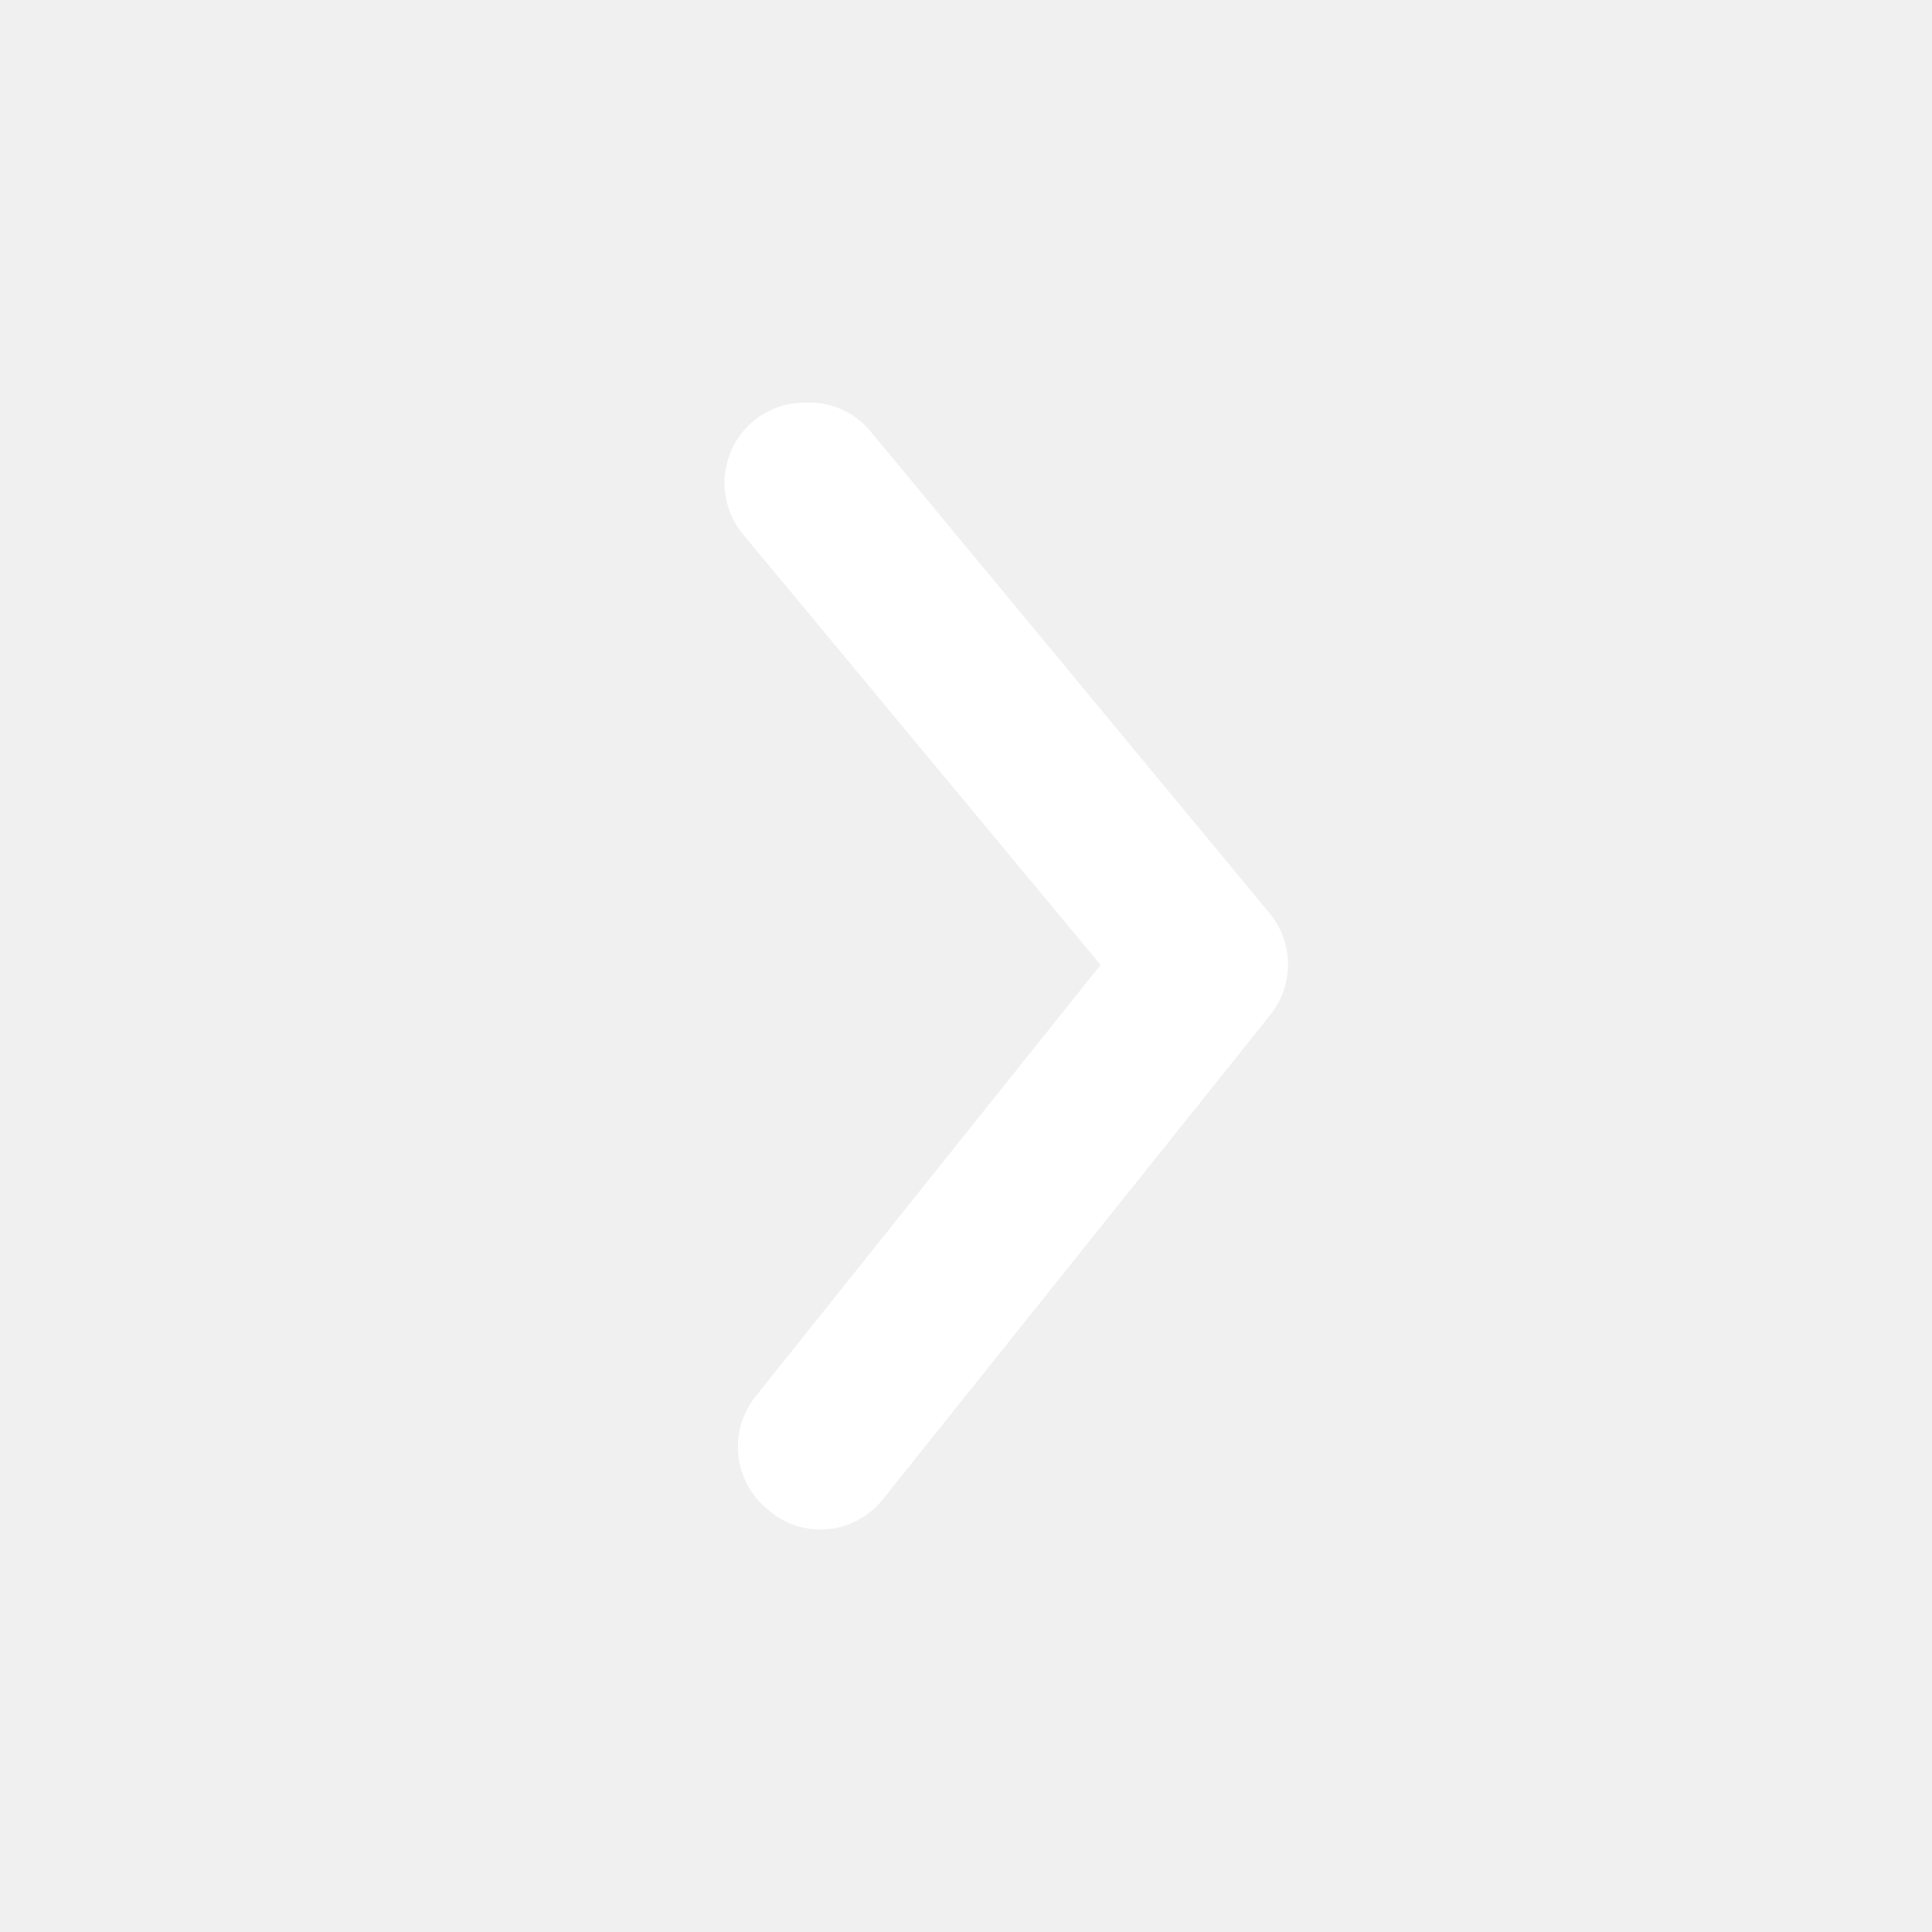
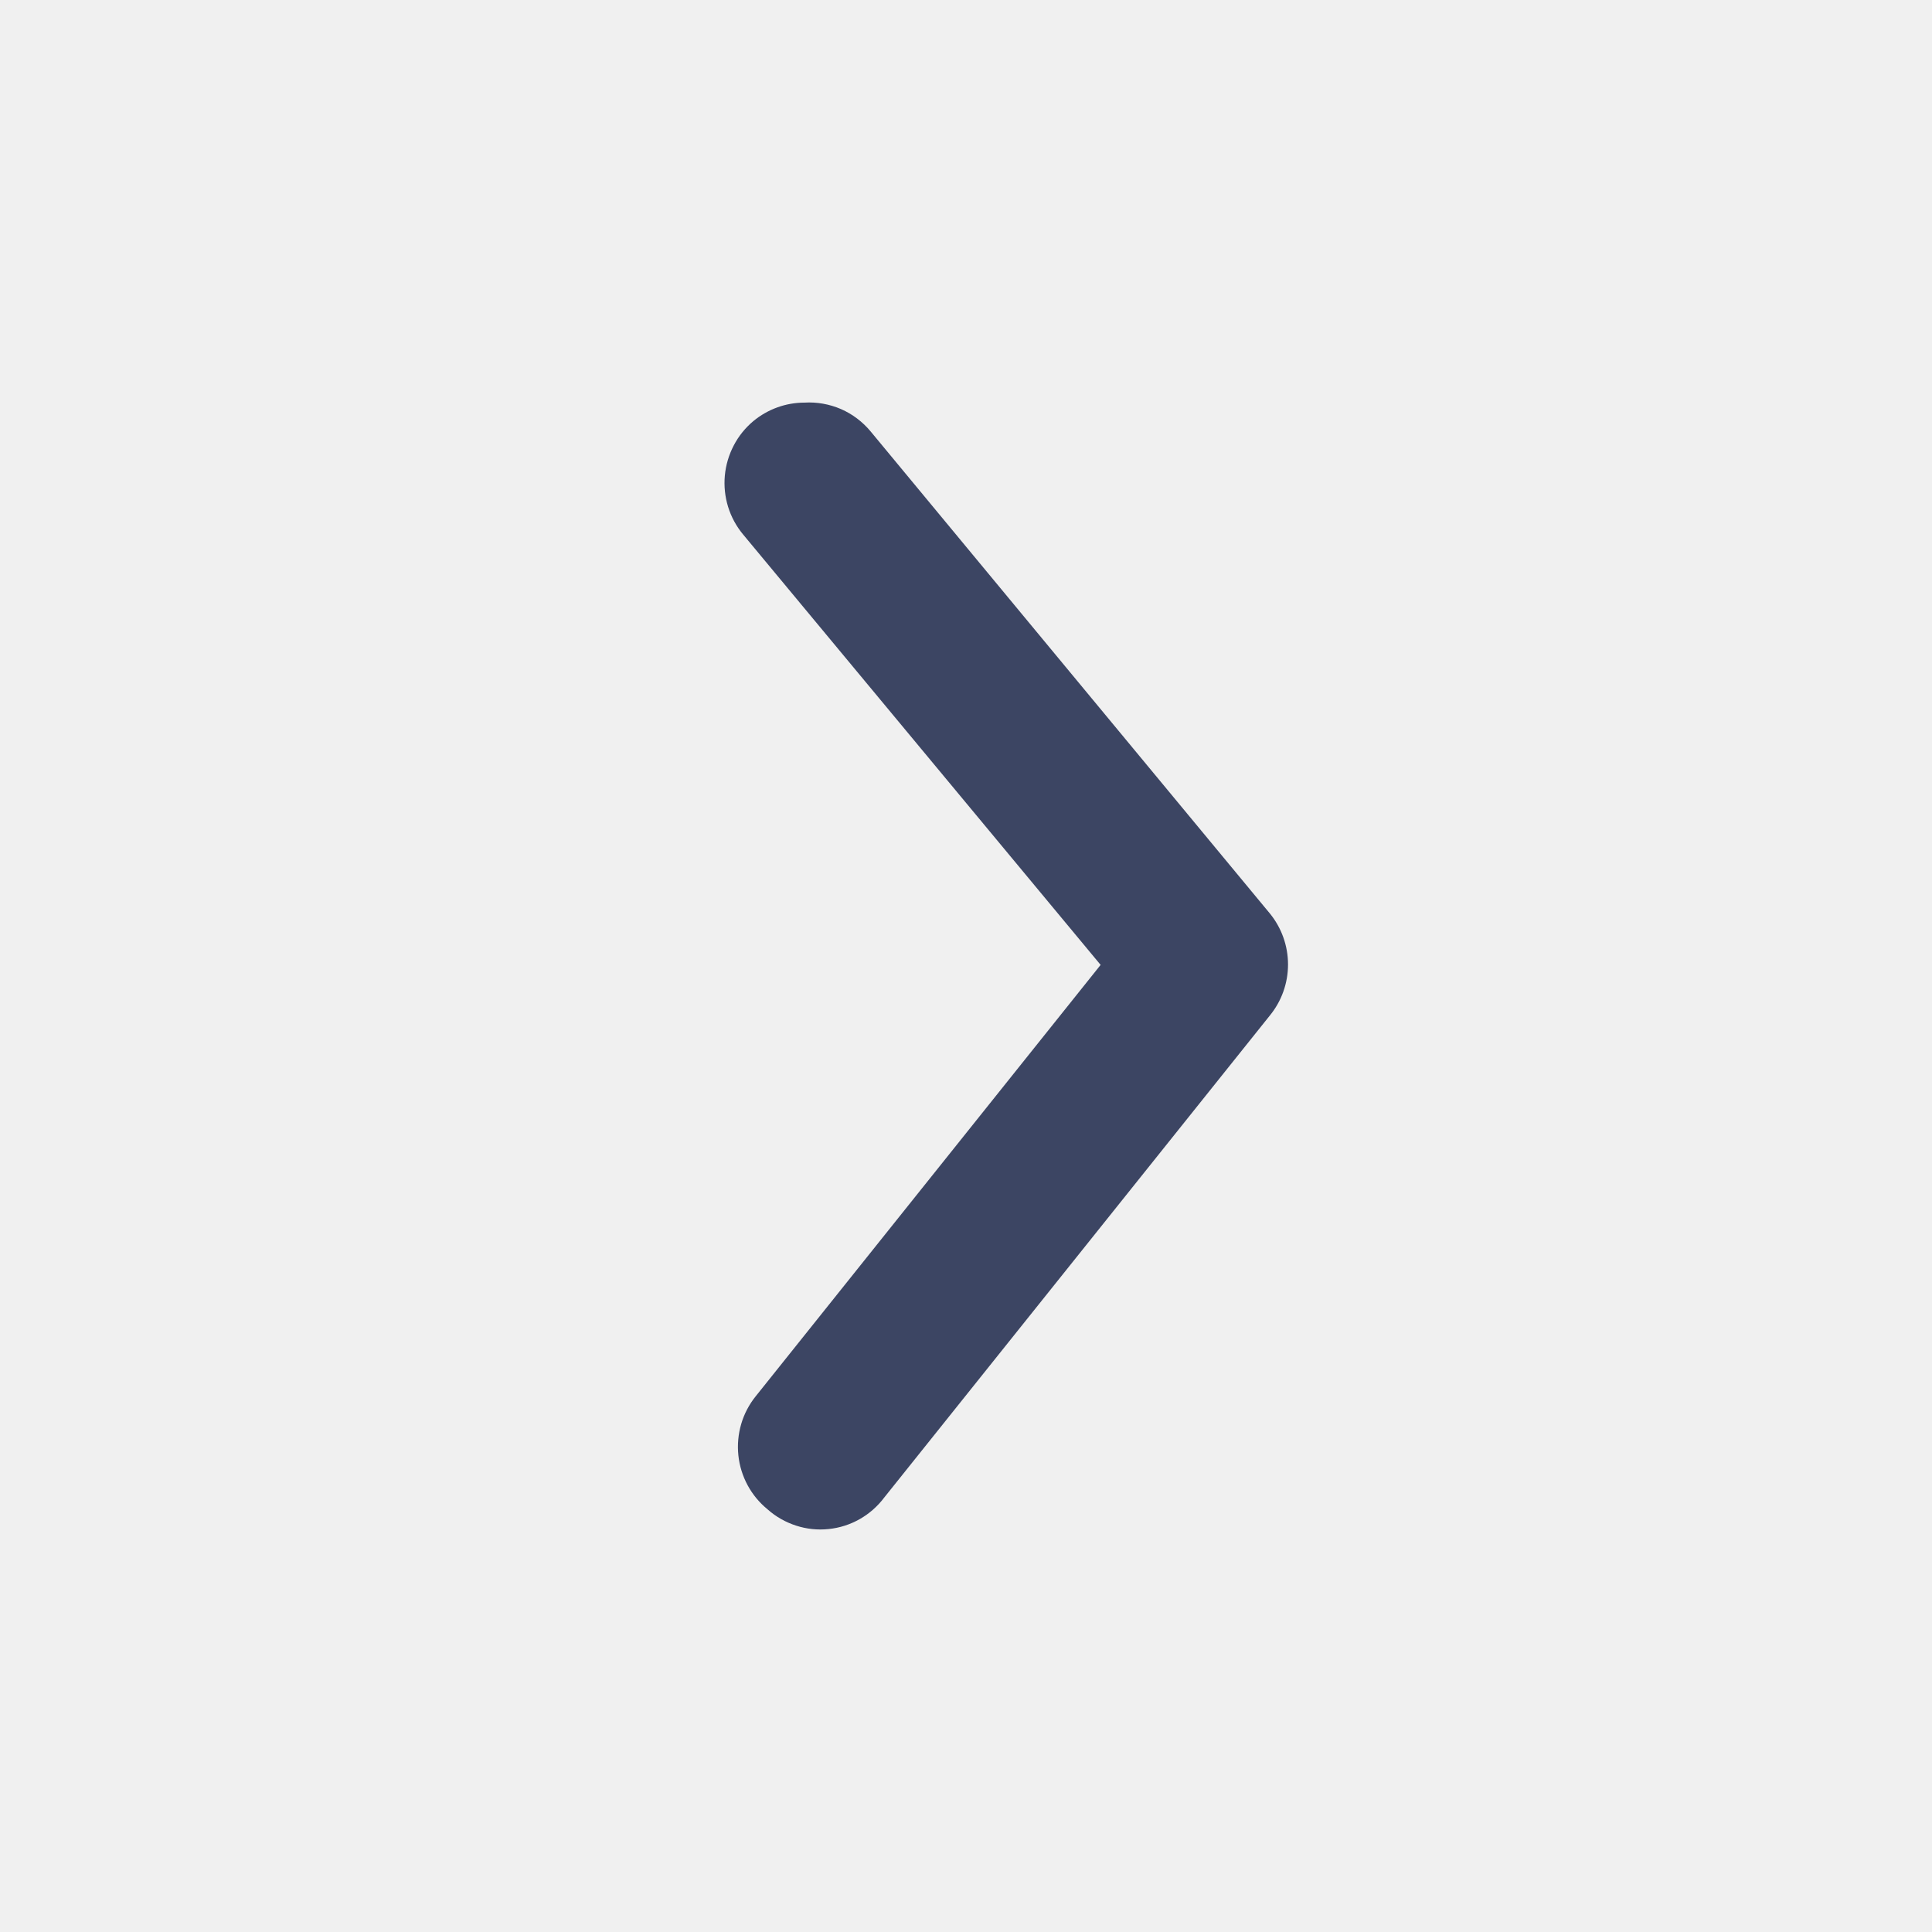
- <svg xmlns="http://www.w3.org/2000/svg" width="24" height="24" viewBox="0 0 24 24" fill="none">
-   <path d="M9.993 5.002C9.762 5.001 9.537 5.083 9.359 5.231C9.258 5.315 9.175 5.418 9.114 5.534C9.054 5.65 9.016 5.777 9.004 5.908C8.992 6.039 9.006 6.17 9.045 6.296C9.083 6.421 9.146 6.537 9.23 6.638L13.672 11.986L9.388 17.344C9.306 17.447 9.245 17.564 9.207 17.69C9.17 17.816 9.158 17.948 9.172 18.079C9.186 18.21 9.225 18.336 9.288 18.452C9.351 18.567 9.435 18.669 9.537 18.751C9.64 18.842 9.76 18.911 9.89 18.953C10.02 18.994 10.158 19.009 10.294 18.995C10.43 18.981 10.561 18.939 10.68 18.871C10.799 18.803 10.903 18.712 10.985 18.602L15.774 12.615C15.92 12.436 16 12.212 16 11.981C16 11.75 15.92 11.526 15.774 11.348L10.816 5.361C10.717 5.24 10.591 5.145 10.447 5.082C10.305 5.02 10.149 4.992 9.993 5.002Z" fill="white" />
+ <svg xmlns="http://www.w3.org/2000/svg" width="28" height="28" viewBox="0 0 28 28" fill="none">
+   <path d="M11.659 5.835C11.389 5.835 11.127 5.93 10.918 6.103C10.801 6.201 10.704 6.321 10.634 6.456C10.563 6.592 10.519 6.74 10.505 6.892C10.491 7.045 10.507 7.199 10.552 7.345C10.597 7.491 10.671 7.627 10.768 7.744L15.951 13.984L10.953 20.235C10.857 20.354 10.785 20.491 10.742 20.638C10.699 20.785 10.685 20.94 10.701 21.092C10.717 21.245 10.763 21.392 10.836 21.527C10.909 21.662 11.008 21.78 11.127 21.877C11.246 21.983 11.387 22.062 11.539 22.111C11.69 22.16 11.851 22.177 12.009 22.16C12.168 22.144 12.321 22.095 12.46 22.016C12.599 21.937 12.72 21.83 12.816 21.702L18.404 14.717C18.574 14.509 18.667 14.248 18.667 13.978C18.667 13.709 18.574 13.447 18.404 13.239L12.619 6.254C12.503 6.114 12.356 6.002 12.189 5.929C12.022 5.857 11.84 5.824 11.659 5.835Z" fill="#3C4563" />
</svg>
